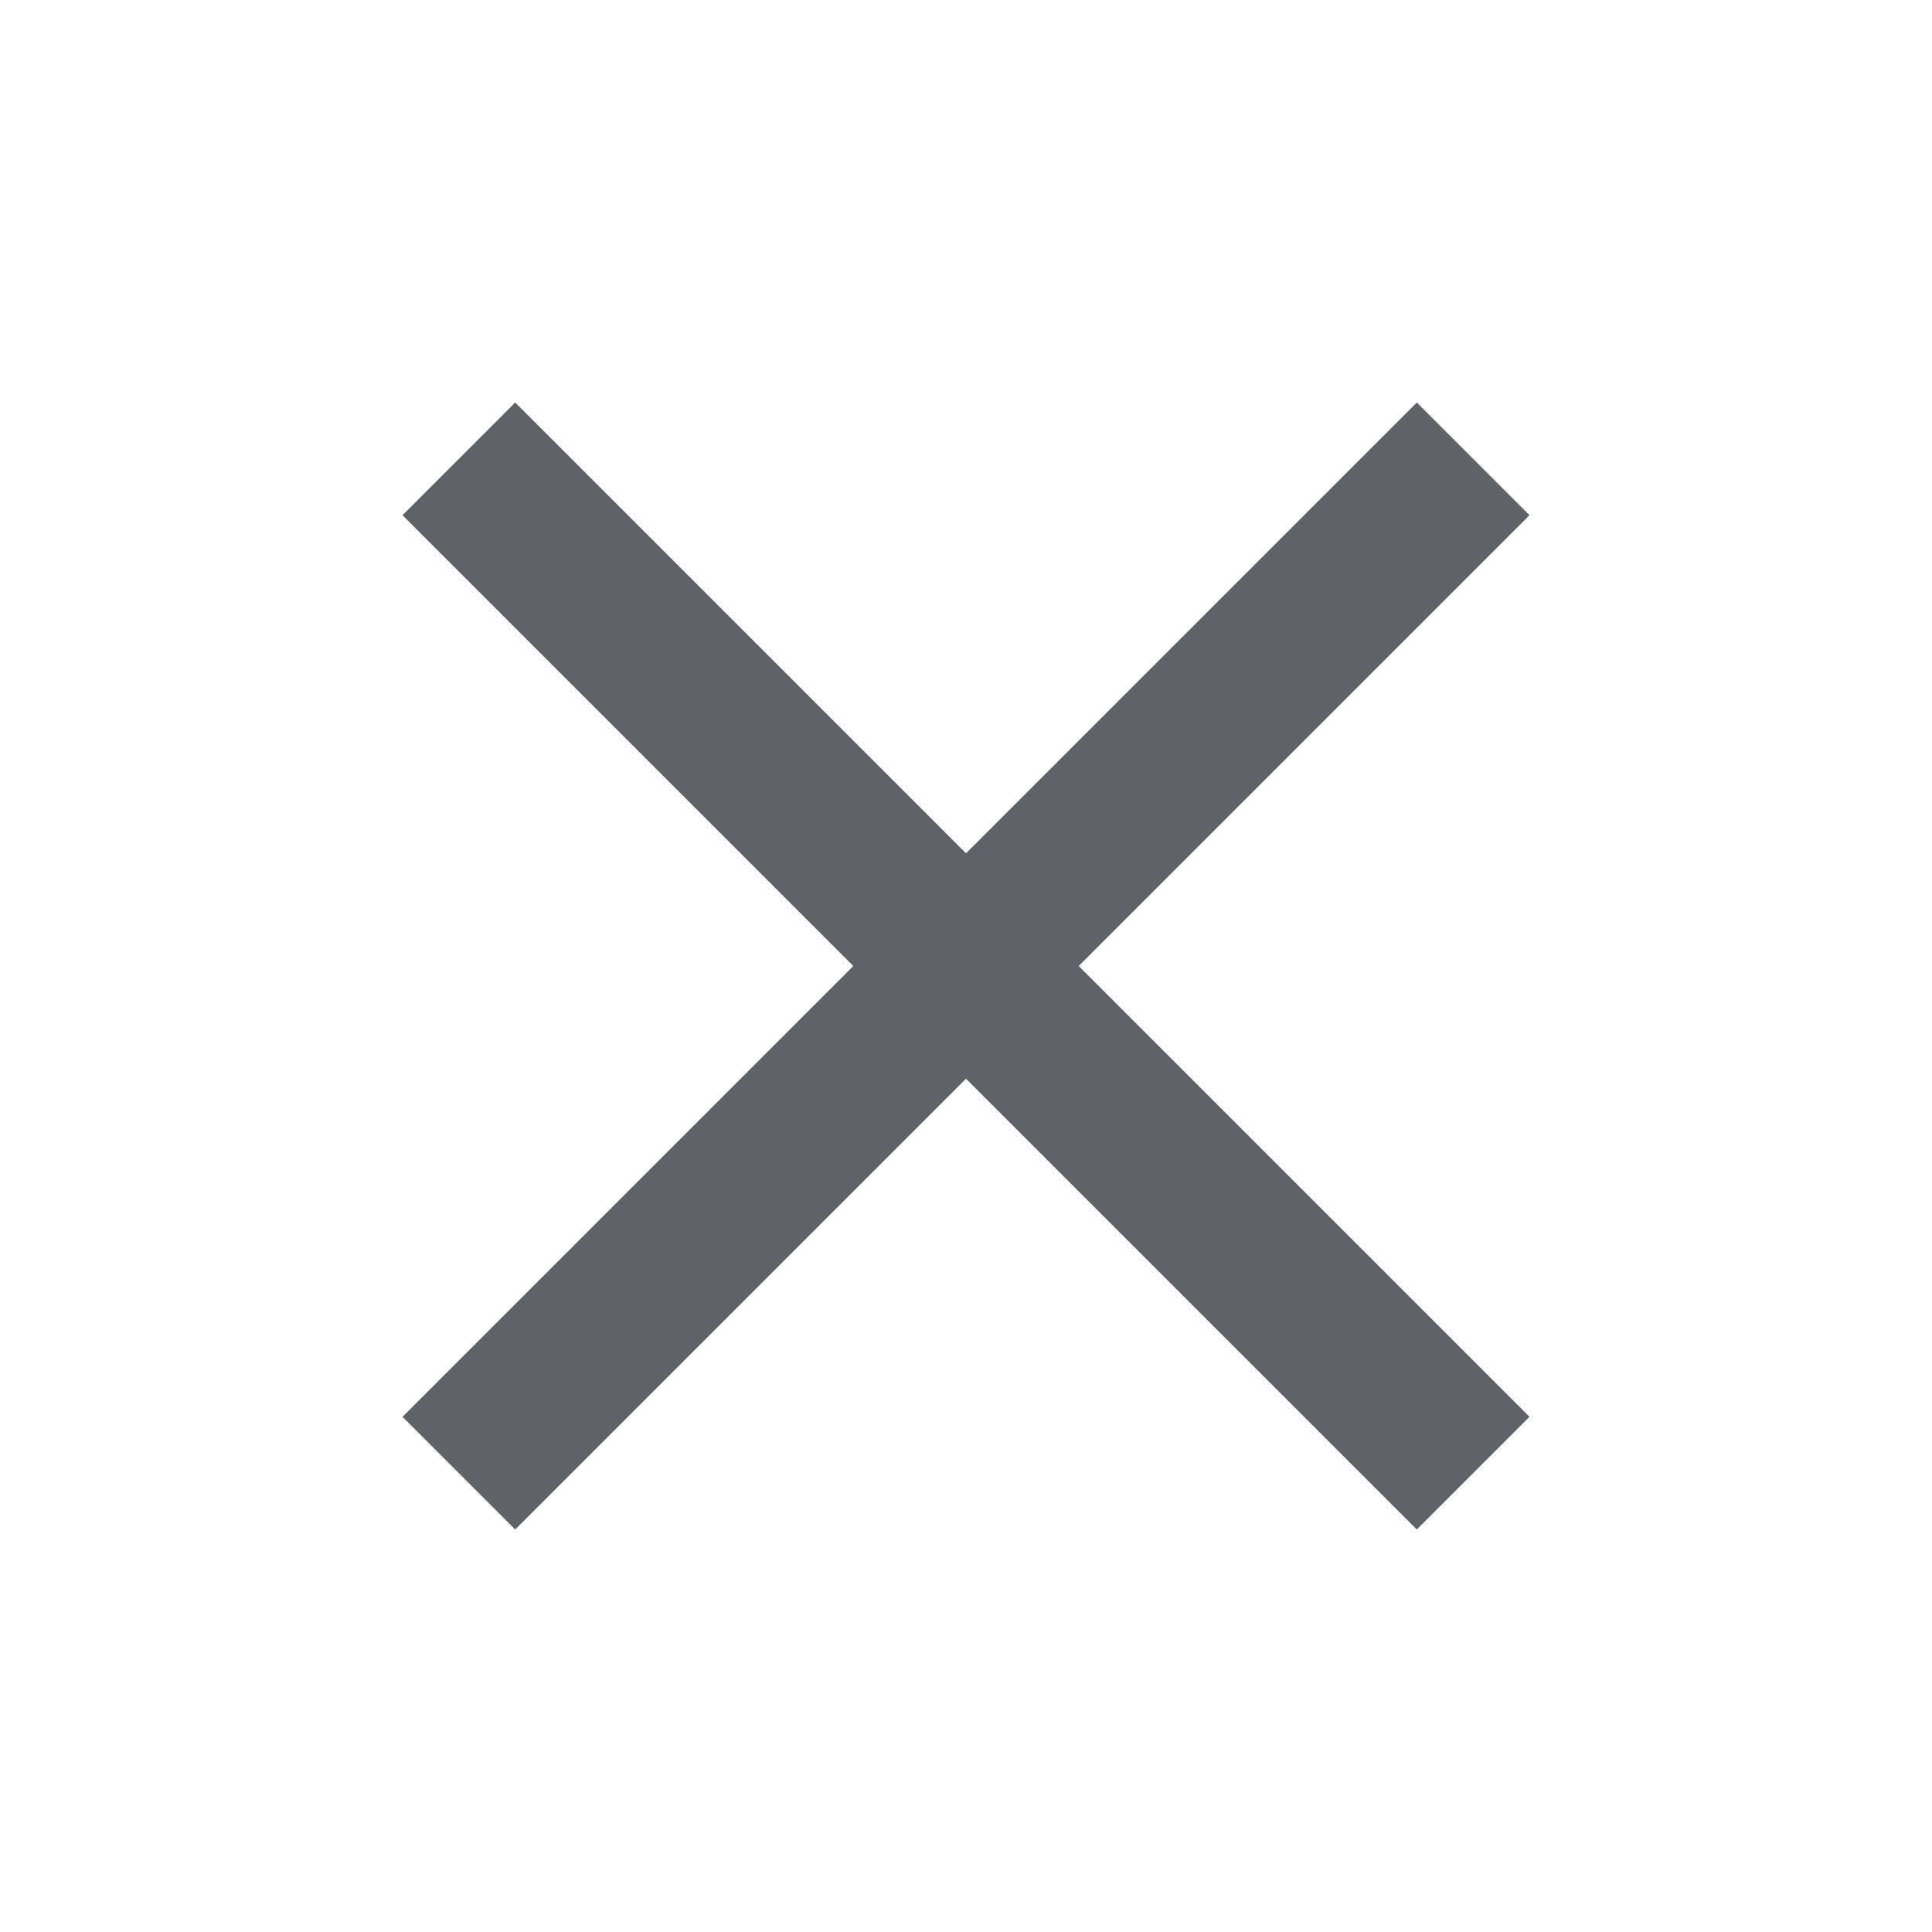
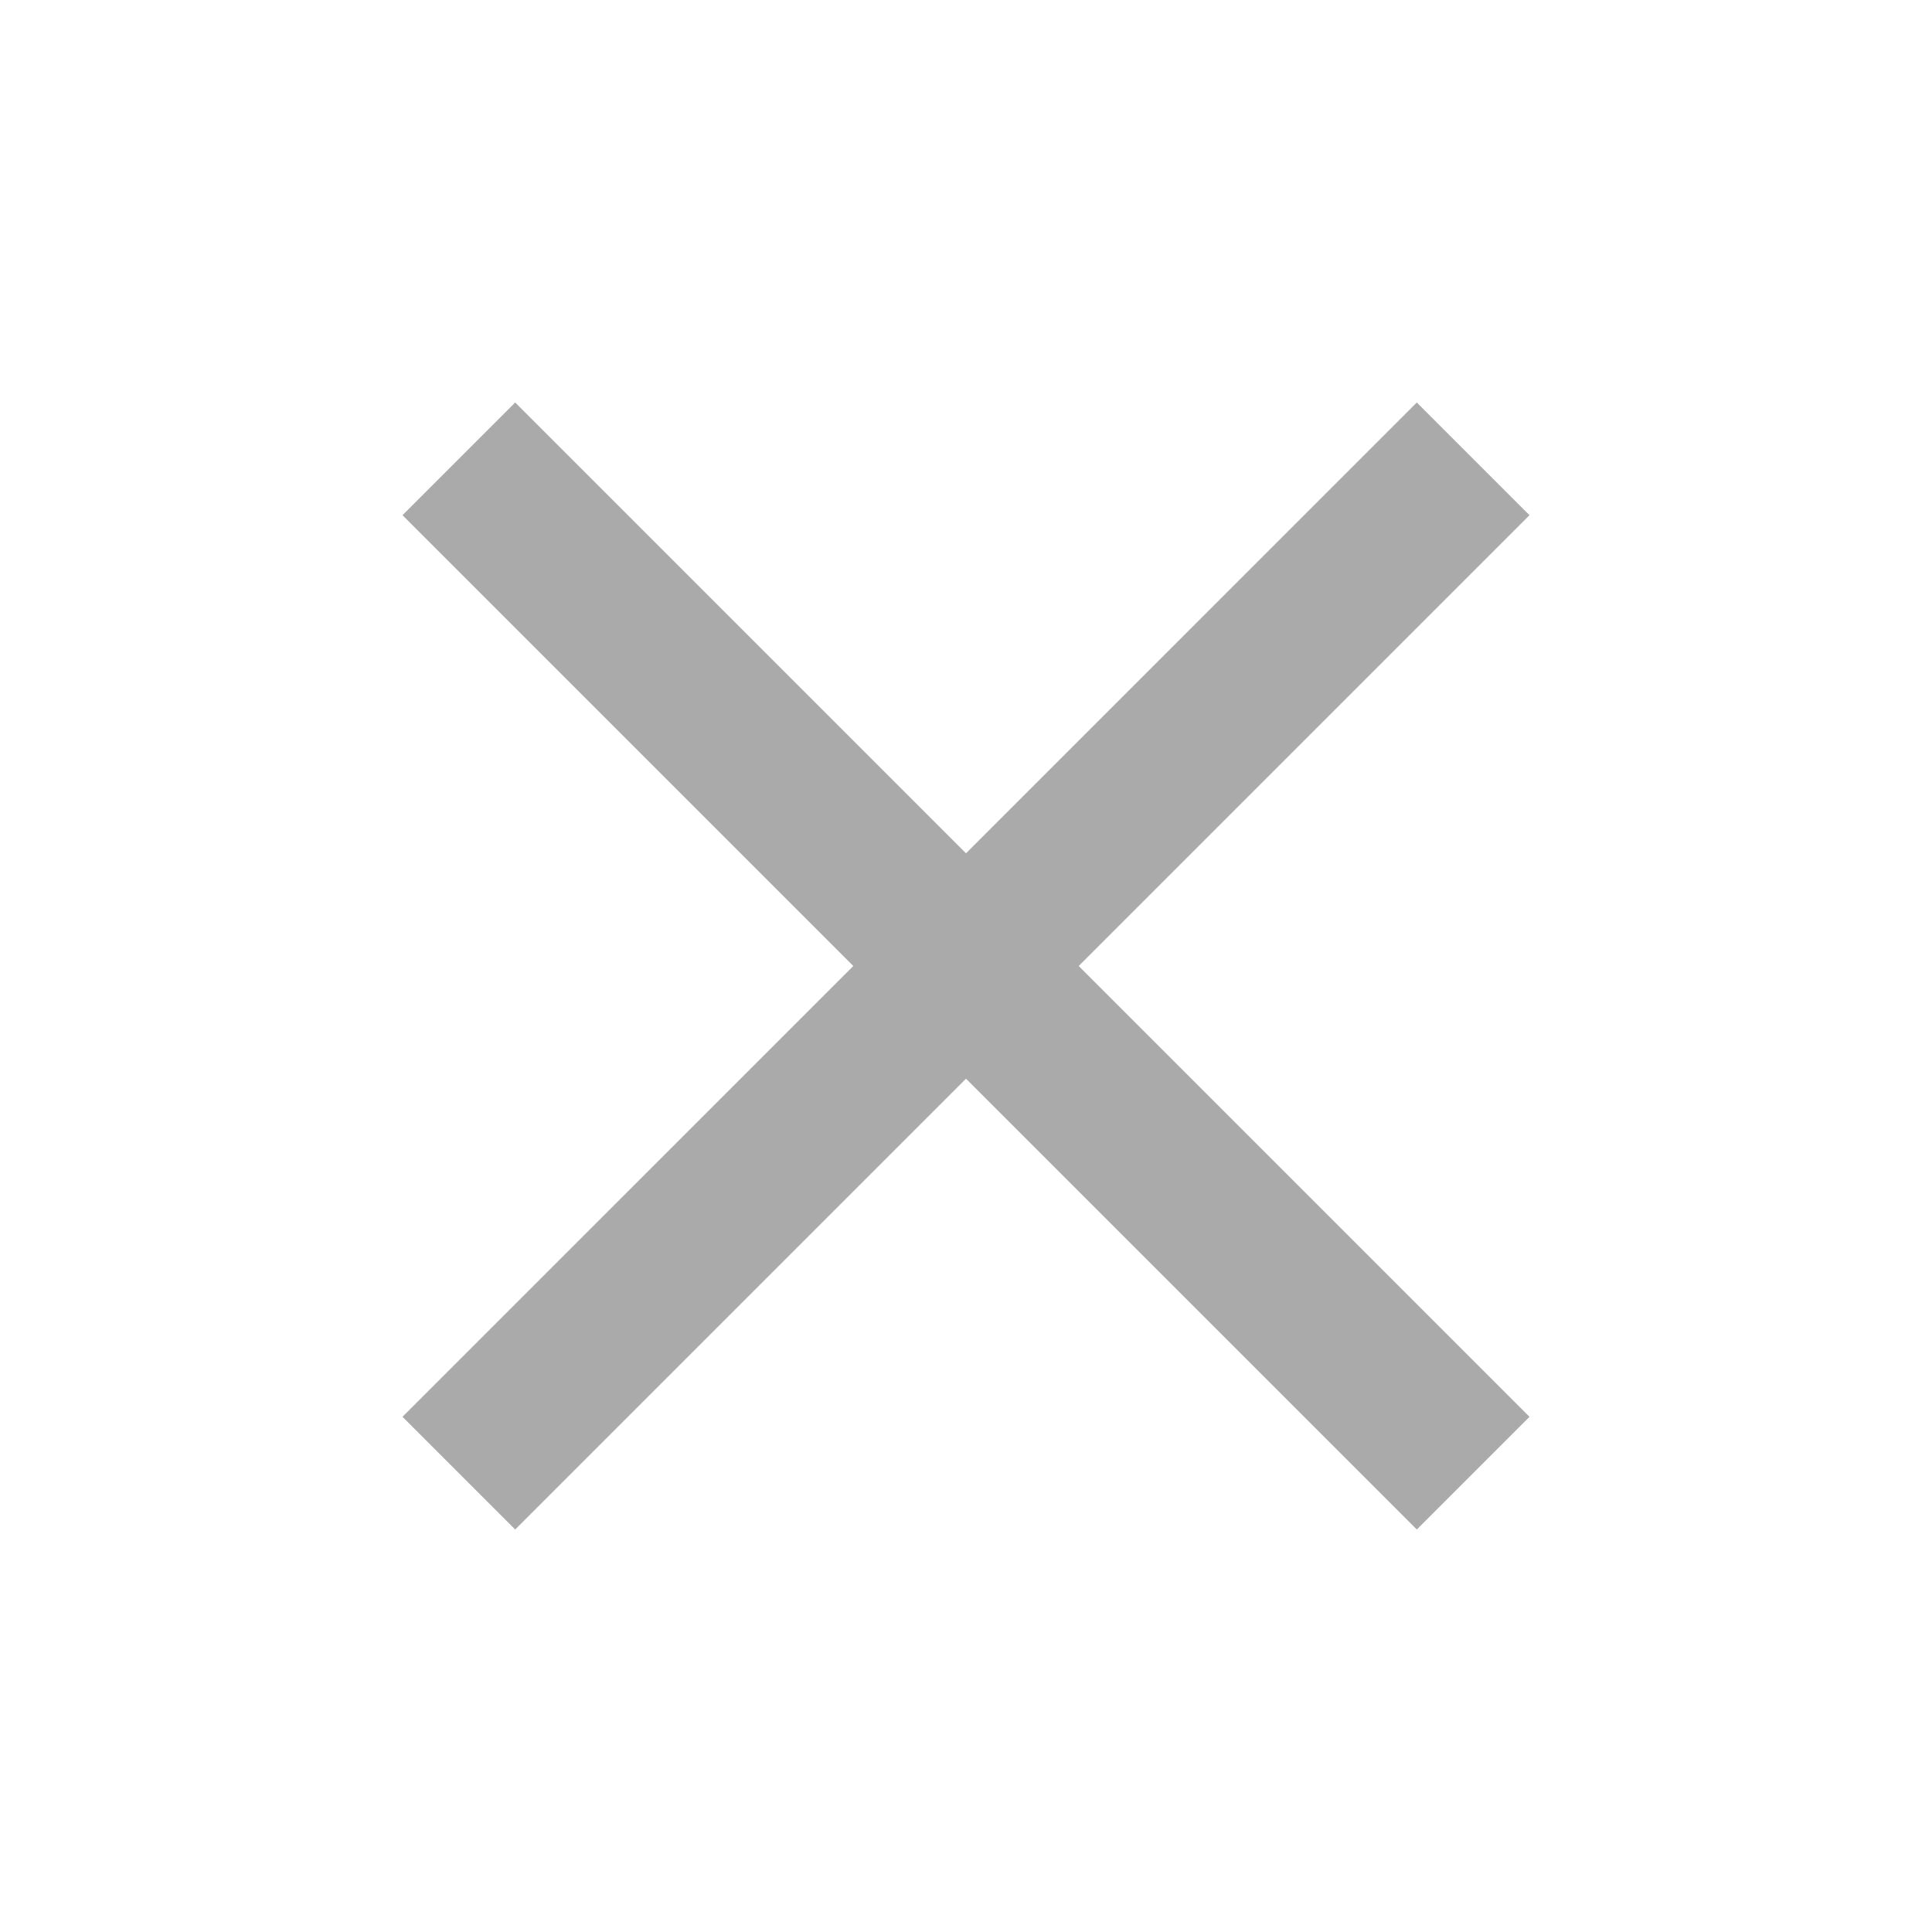
- <svg xmlns="http://www.w3.org/2000/svg" height="24px" viewBox="0 -960 960 960" width="24px" fill="#5f6368">
+ <svg xmlns="http://www.w3.org/2000/svg" height="24px" viewBox="0 -960 960 960" width="24px" fill="#aaa">
  <path d="m256-200-56-56 224-224-224-224 56-56 224 224 224-224 56 56-224 224 224 224-56 56-224-224-224 224Z" />
</svg>
